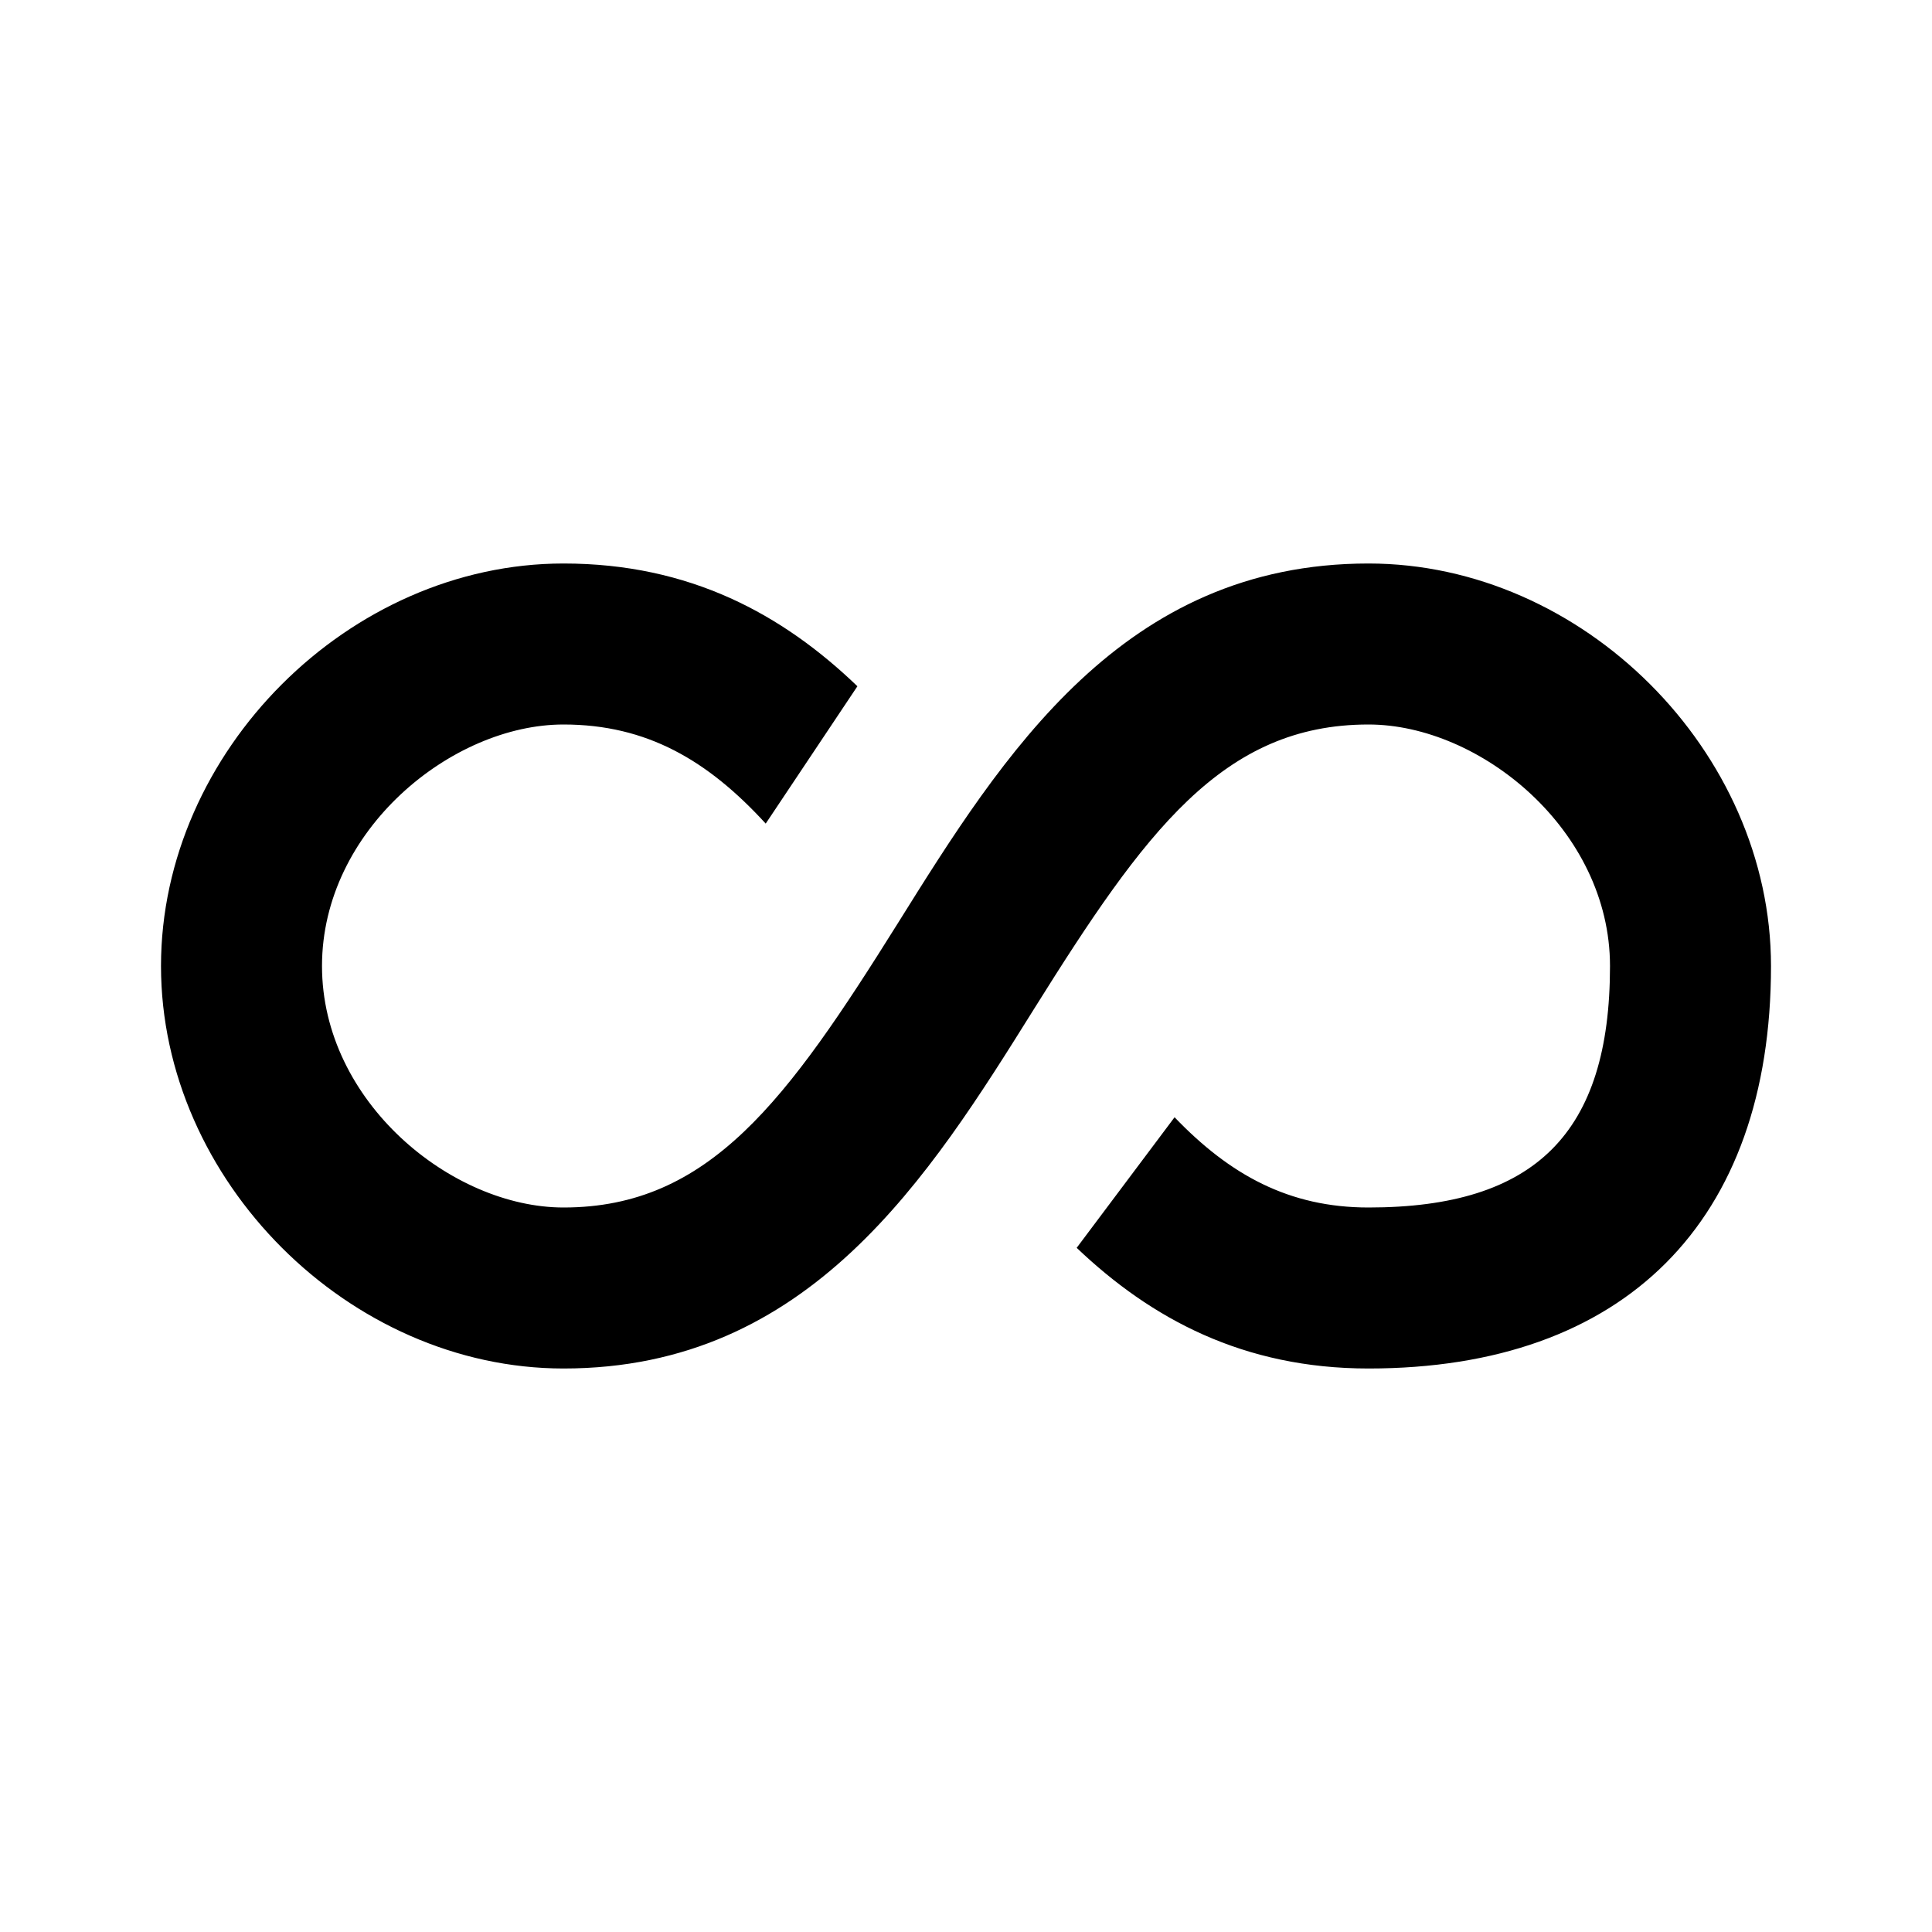
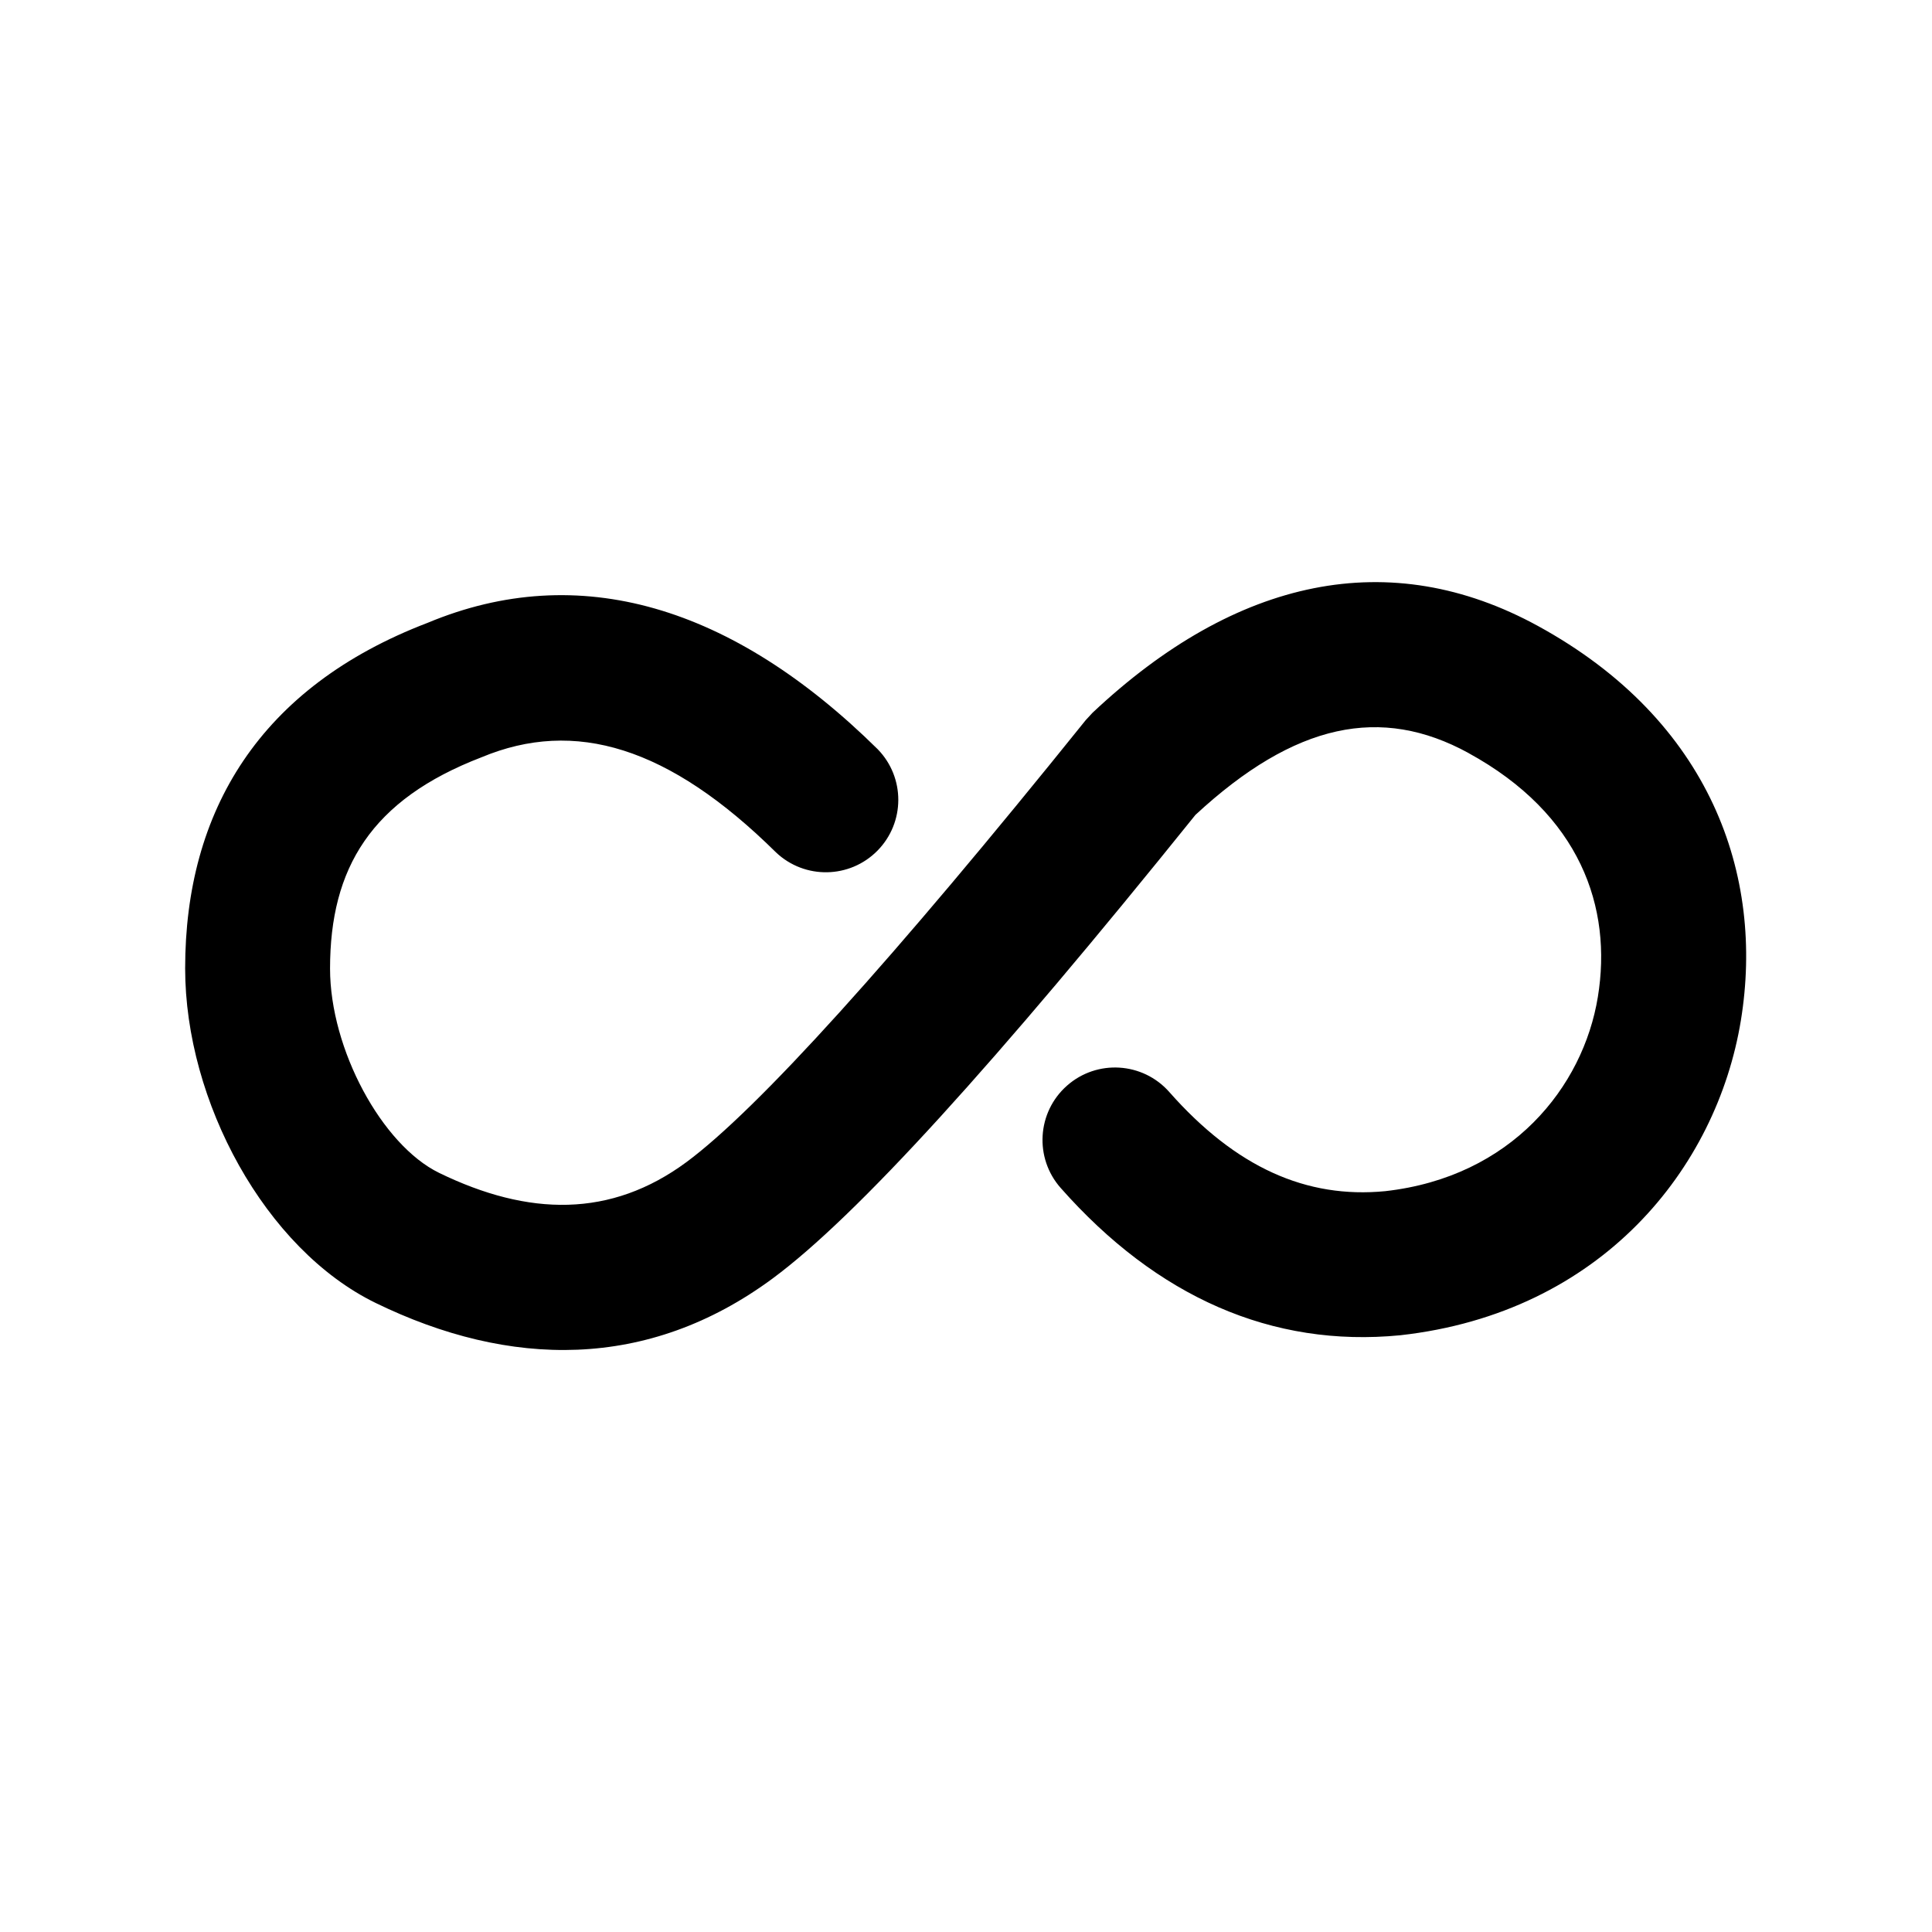
- <svg xmlns="http://www.w3.org/2000/svg" width="24" height="24" viewBox="0 0 24 24" version="1.1">
-   <path id="all-a" d="M17,7 C13.945,7 12.461,9.375 11.152,11.471 C9.779,13.666 8.814,15 7,15 C5.613,15 4,13.689 4,12 C4,10.311 5.613,9 7,9 C8.037,9 8.795,9.448 9.512,10.231 L10.651,8.525 C9.721,7.631 8.569,7 7,7 C4.336,7 2,9.336 2,12 C2,14.664 4.336,17 7,17 C10.055,17 11.539,14.625 12.848,12.529 C14.221,10.334 15.186,9 17,9 C18.387,9 20,10.311 20,12 C20,14.074 19.074,15 17,15 C16.012,15 15.277,14.594 14.591,13.879 L13.375,15.501 C14.3,16.382 15.445,17 17,17 C20.178,17 22,15.178 22,12 C22,9.336 19.664,7 17,7 Z" />
+ <svg xmlns="http://www.w3.org/2000/svg" width="24" height="24" viewBox="0 0 24 24">
+   <path d="M18.241 9.354c1.391.761 1.79 1.918 1.608 3.031-.183 1.12-1.074 2.236-2.641 2.412-.978.095-1.854-.293-2.683-1.232a.9.9 0 0 0-1.349 1.192c1.195 1.353 2.624 1.986 4.219 1.83 2.498-.279 3.93-2.072 4.231-3.912.293-1.798-.371-3.723-2.521-4.899-1.837-1.005-3.745-.604-5.533 1.078l-.085.092c-2.407 2.994-4.084 4.842-4.958 5.489-.941.695-1.962.676-3.074.135-.71-.346-1.355-1.536-1.355-2.538 0-1.248.51-2.098 1.882-2.625 1.158-.483 2.327-.133 3.658 1.182a.9.9 0 0 0 1.264-1.281c-1.807-1.784-3.714-2.355-5.592-1.571C3.225 8.535 2.3 10.076 2.3 12.029c0 1.653.994 3.488 2.367 4.157 1.661.809 3.381.841 4.932-.305 1.039-.768 2.766-2.669 5.251-5.758 1.239-1.147 2.308-1.362 3.392-.769z" />
</svg>
